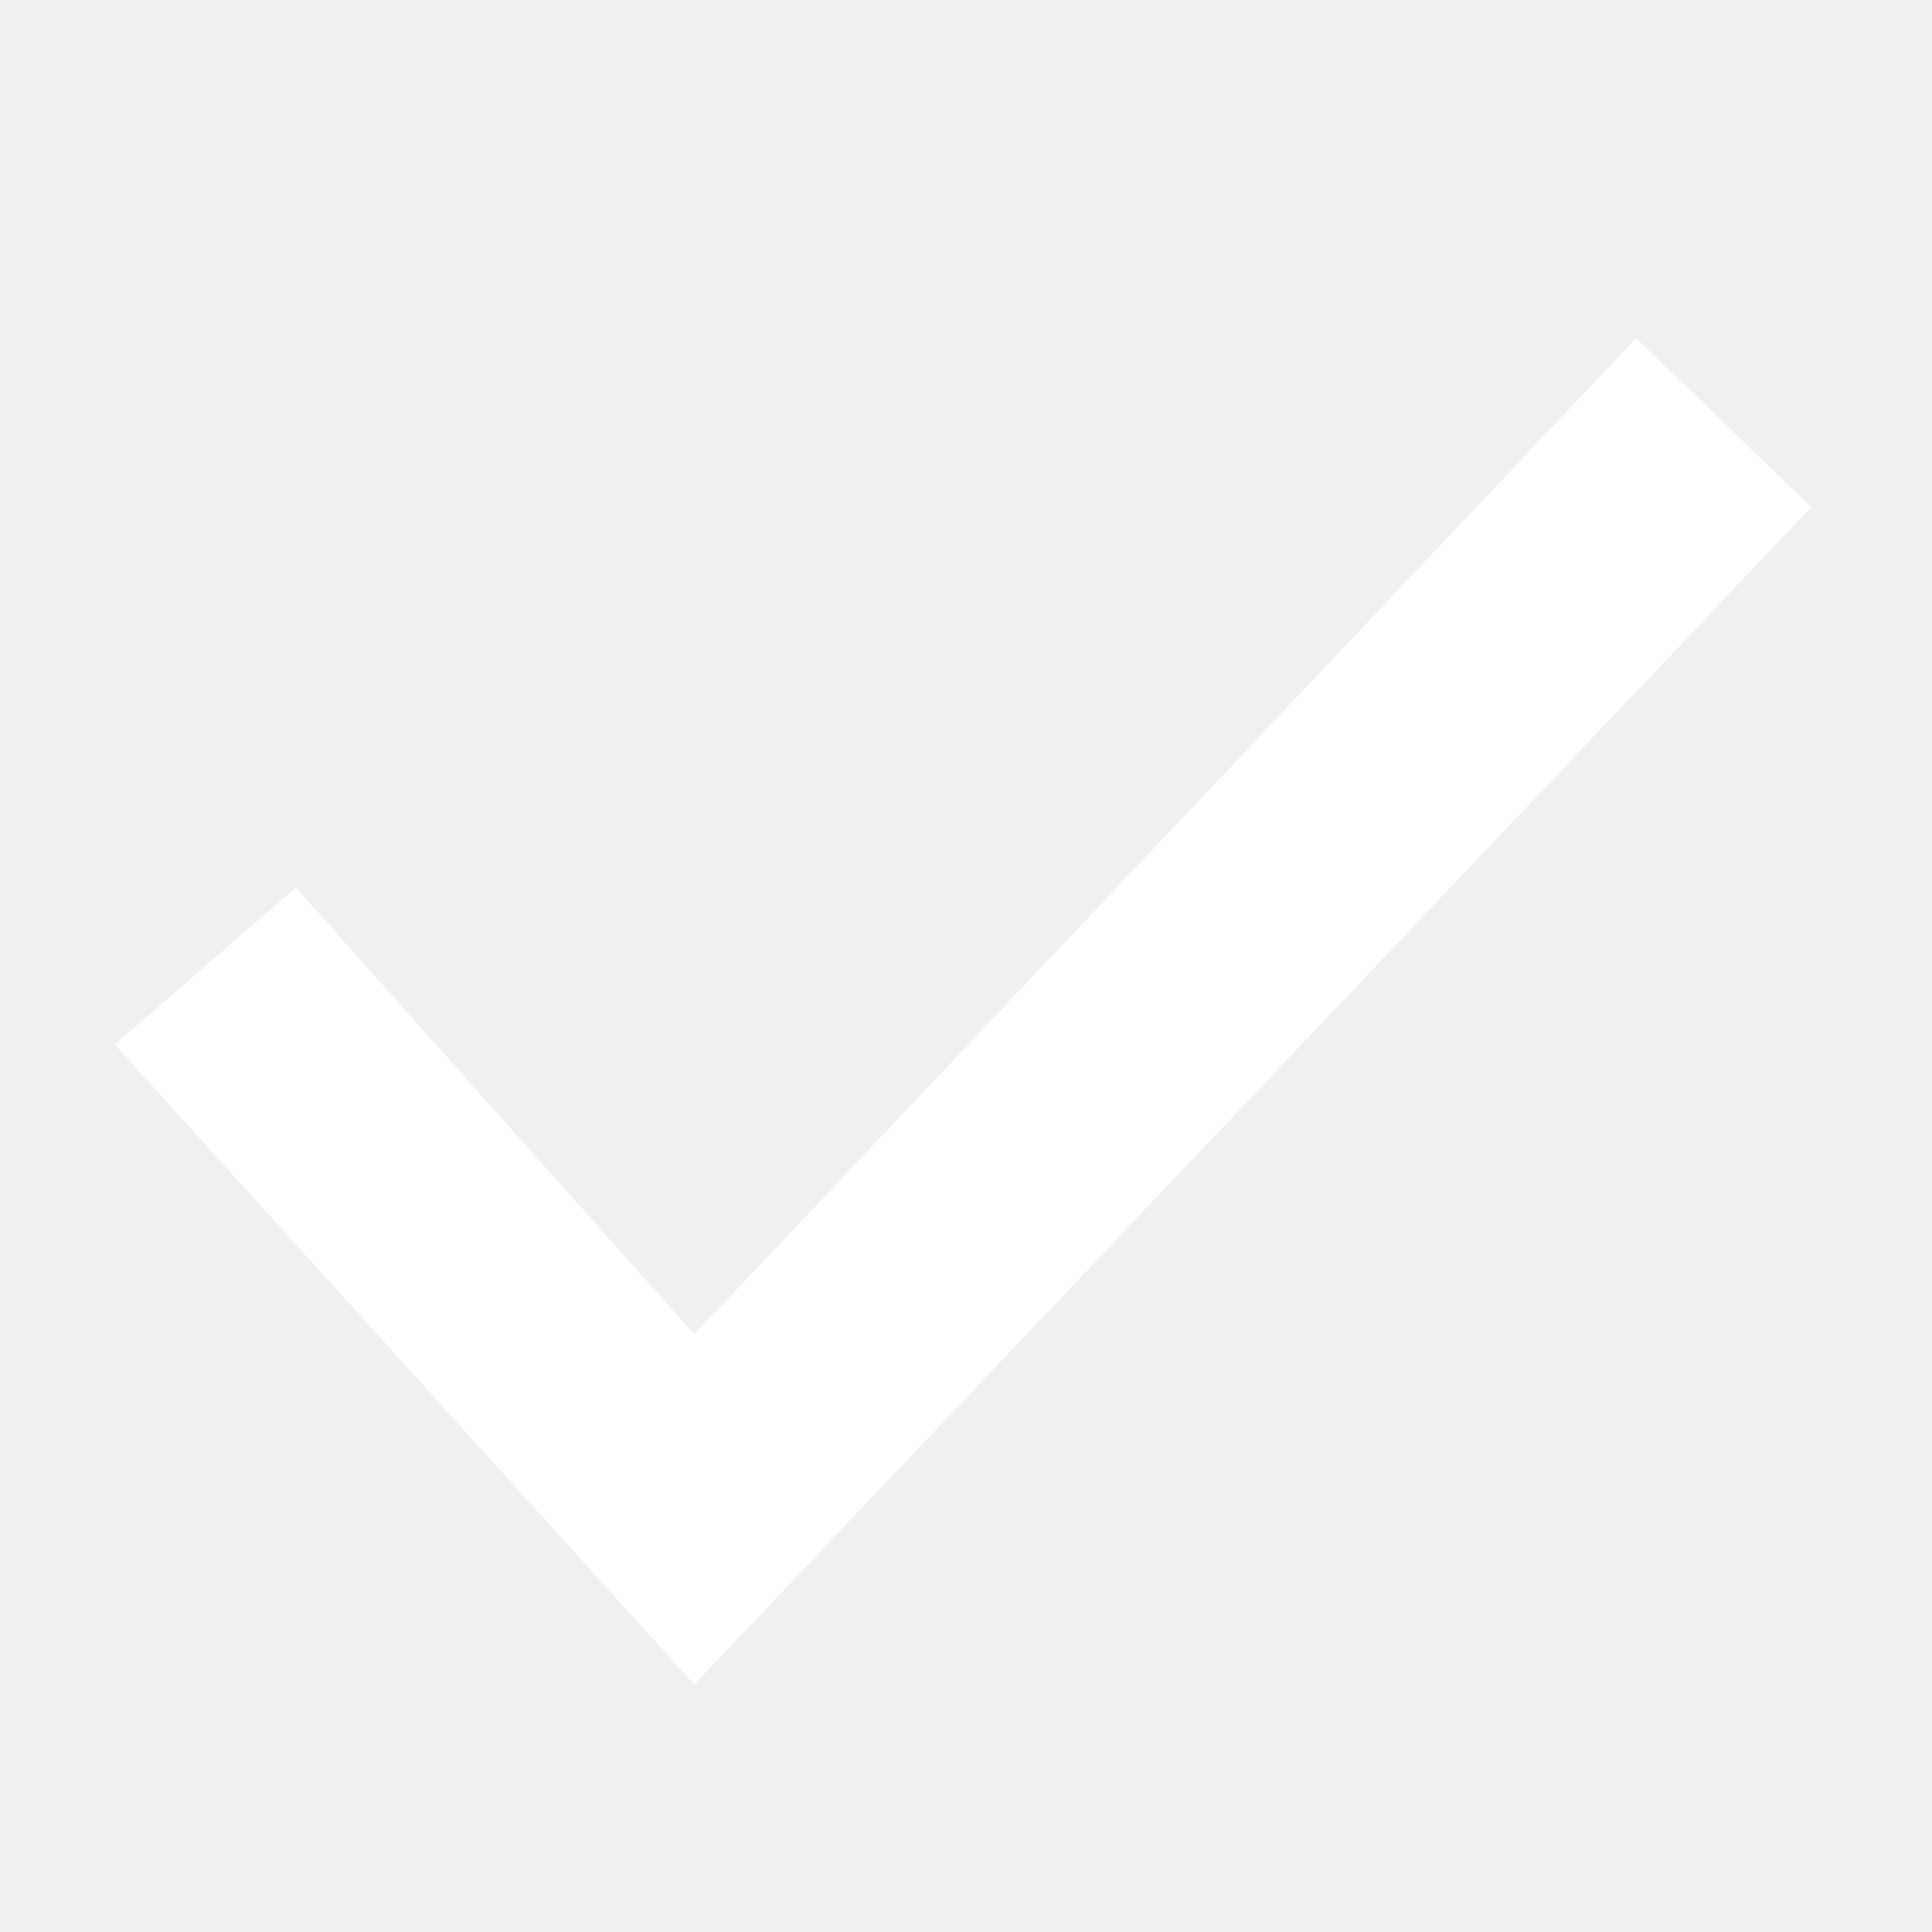
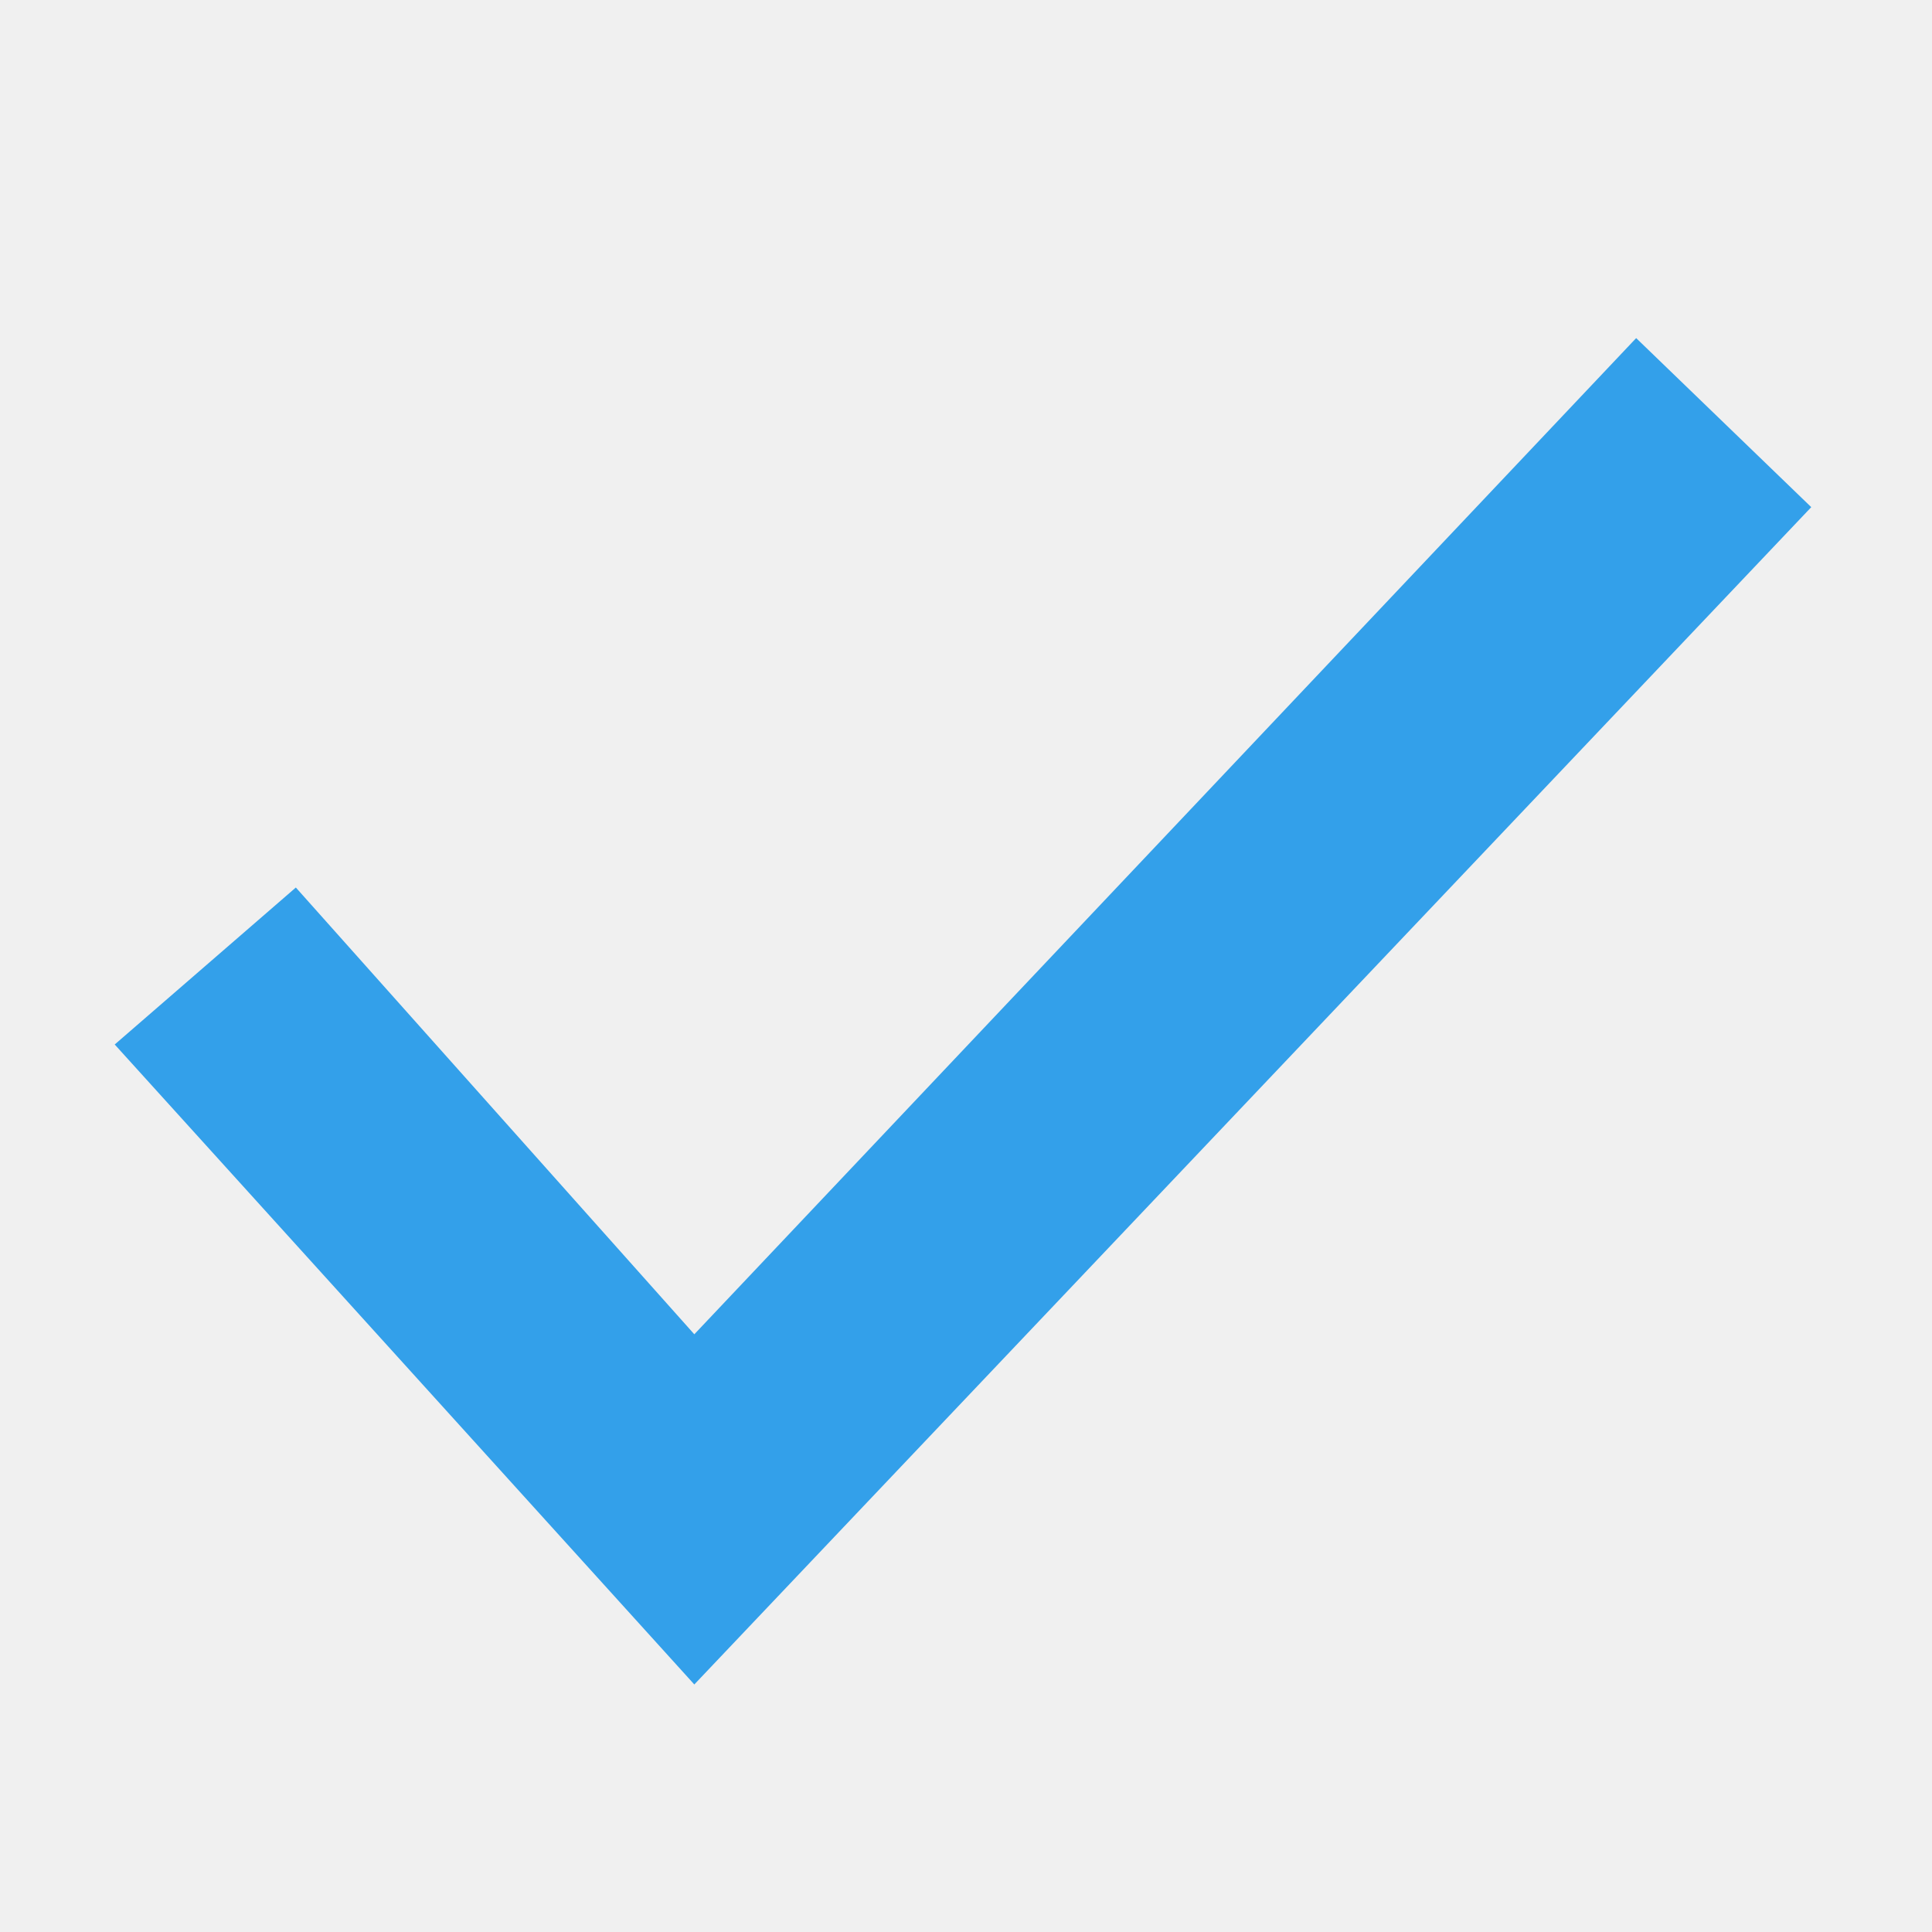
<svg xmlns="http://www.w3.org/2000/svg" version="1.1" id="Layer_1" x="0px" y="0px" viewBox="0 0 32 32" style="enable-background:new 0 0 32 32;" xml:space="preserve">
  <style type="text/css">
- 	.st0{fill:#FFFFFF;}
+ 	.st0{fill:rgba(30, 151, 233, 0.9);}
</style>
  <g>
    <polygon class="st0" points="11.5,27.9 1.9,17.3 4.9,14.7 11.5,22.1 27.1,5.6 30,8.4  " />
  </g>
</svg>
